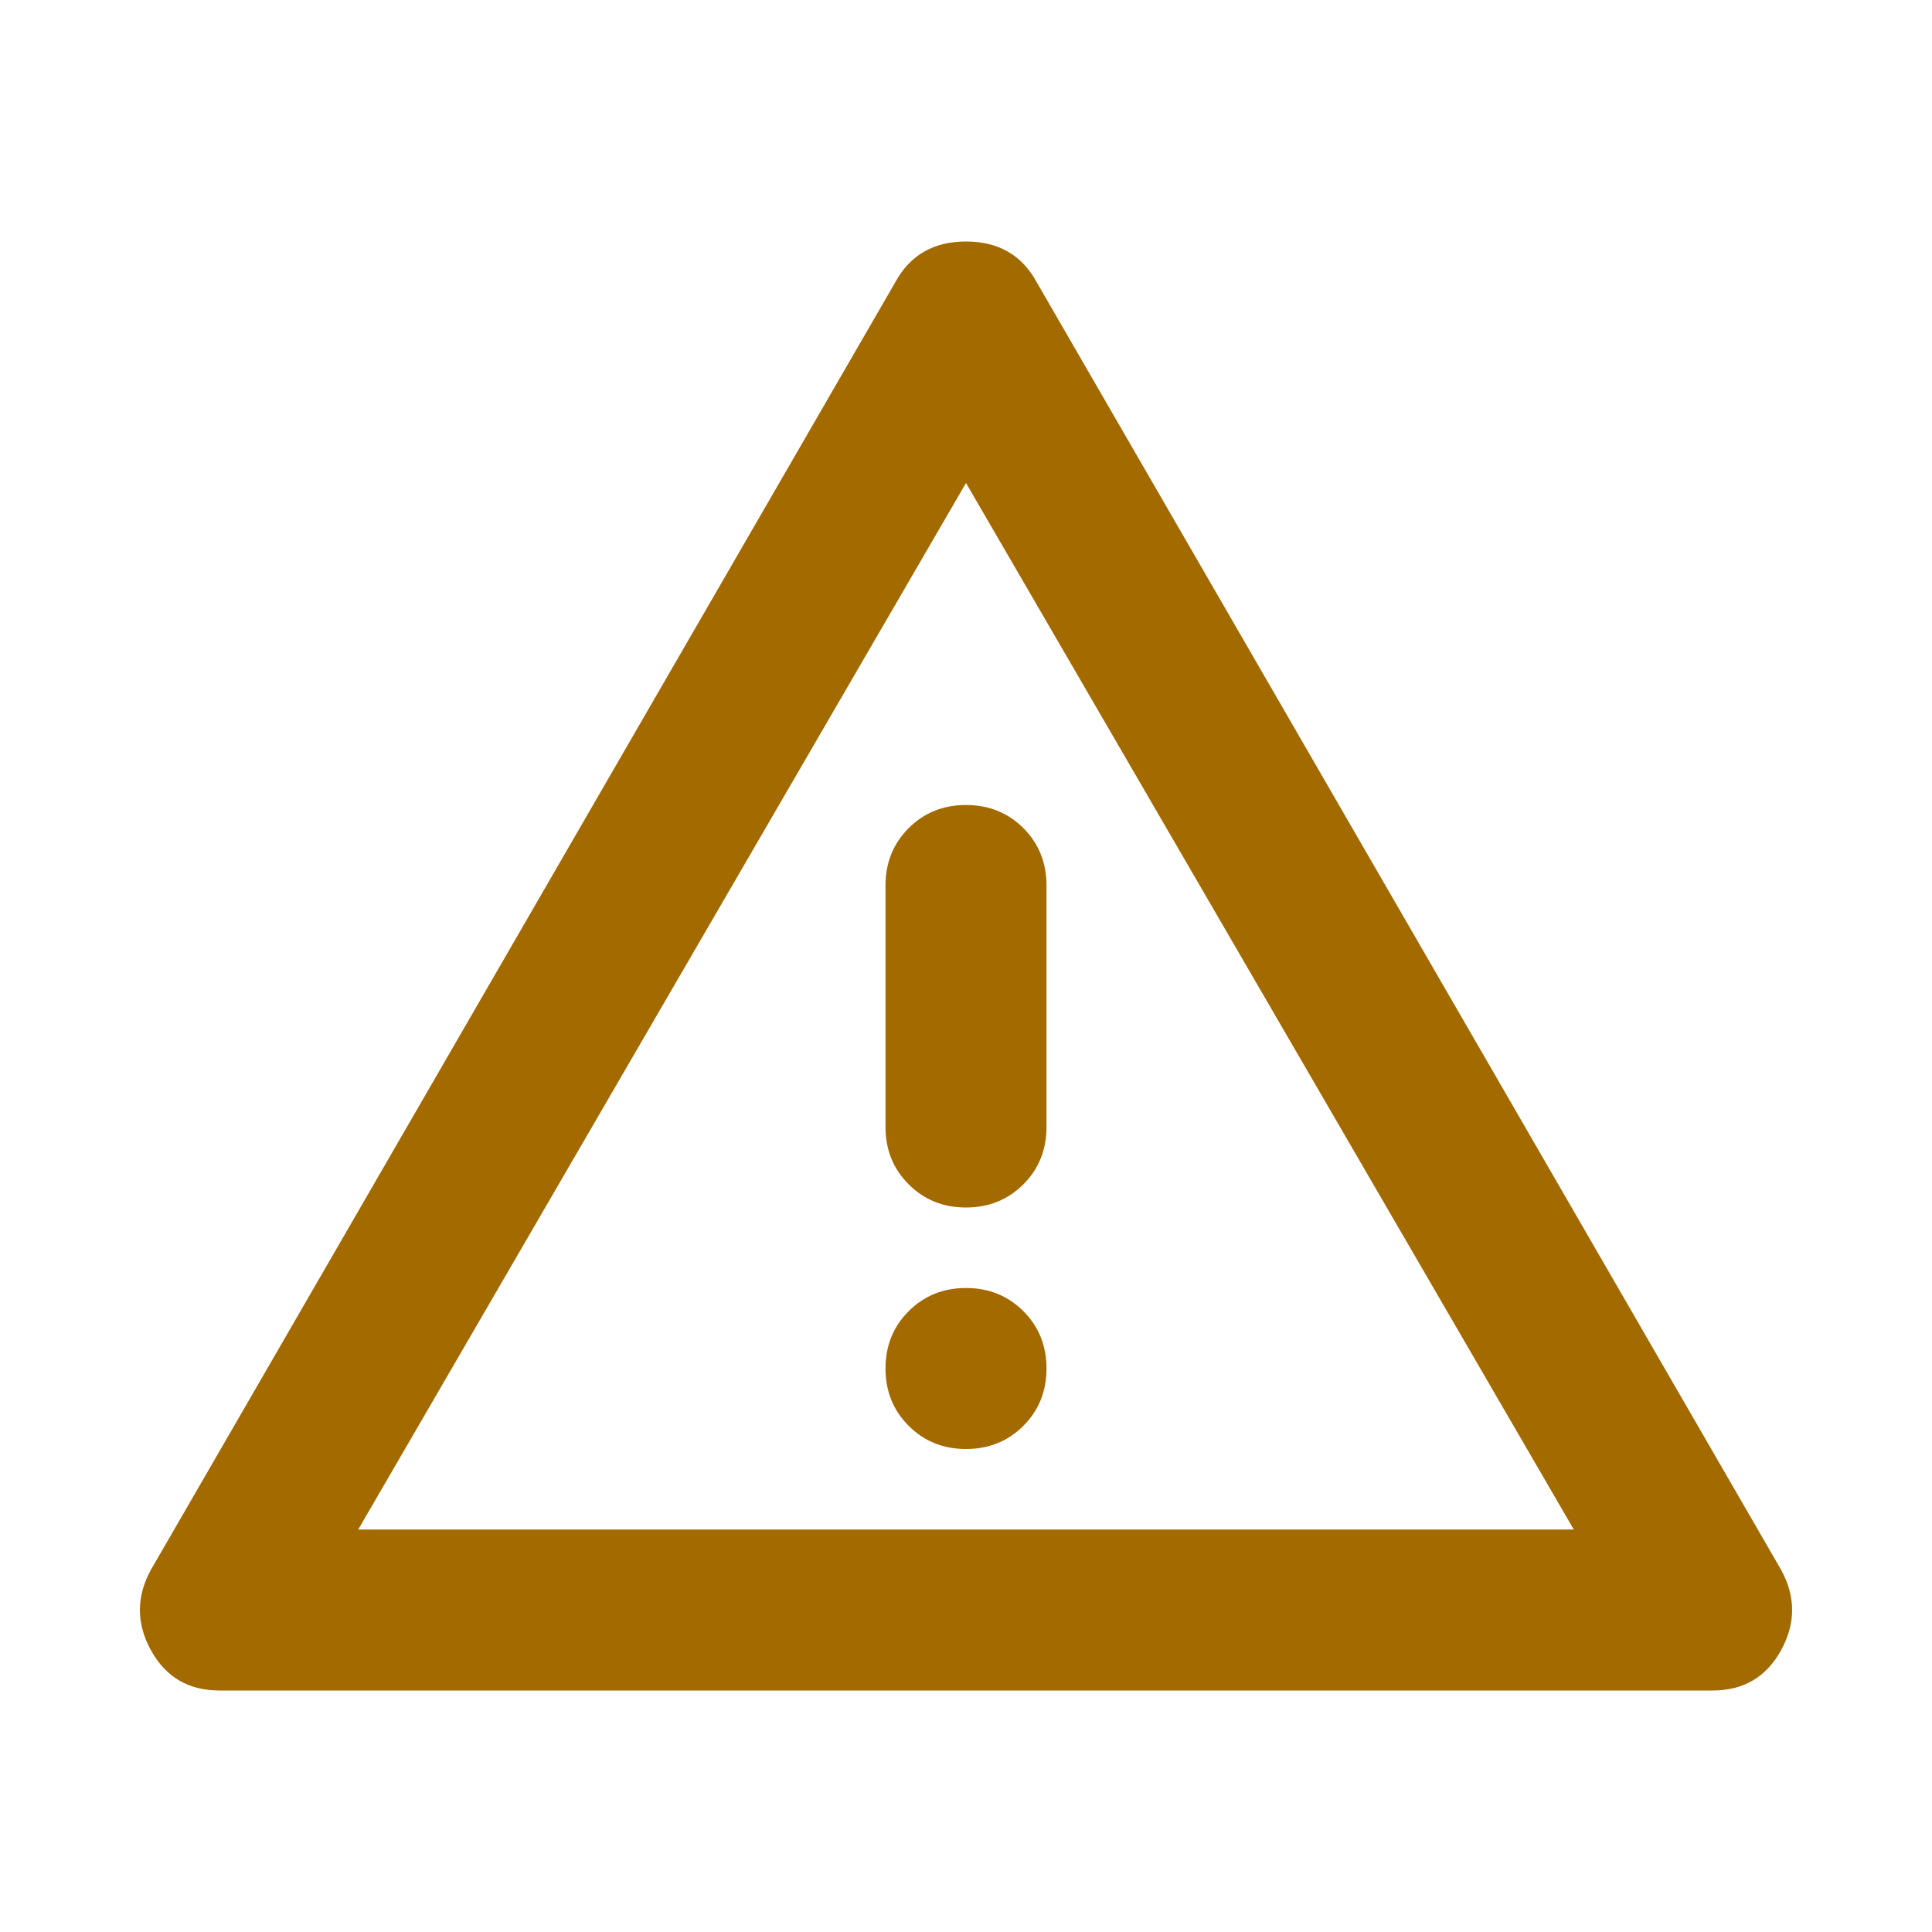
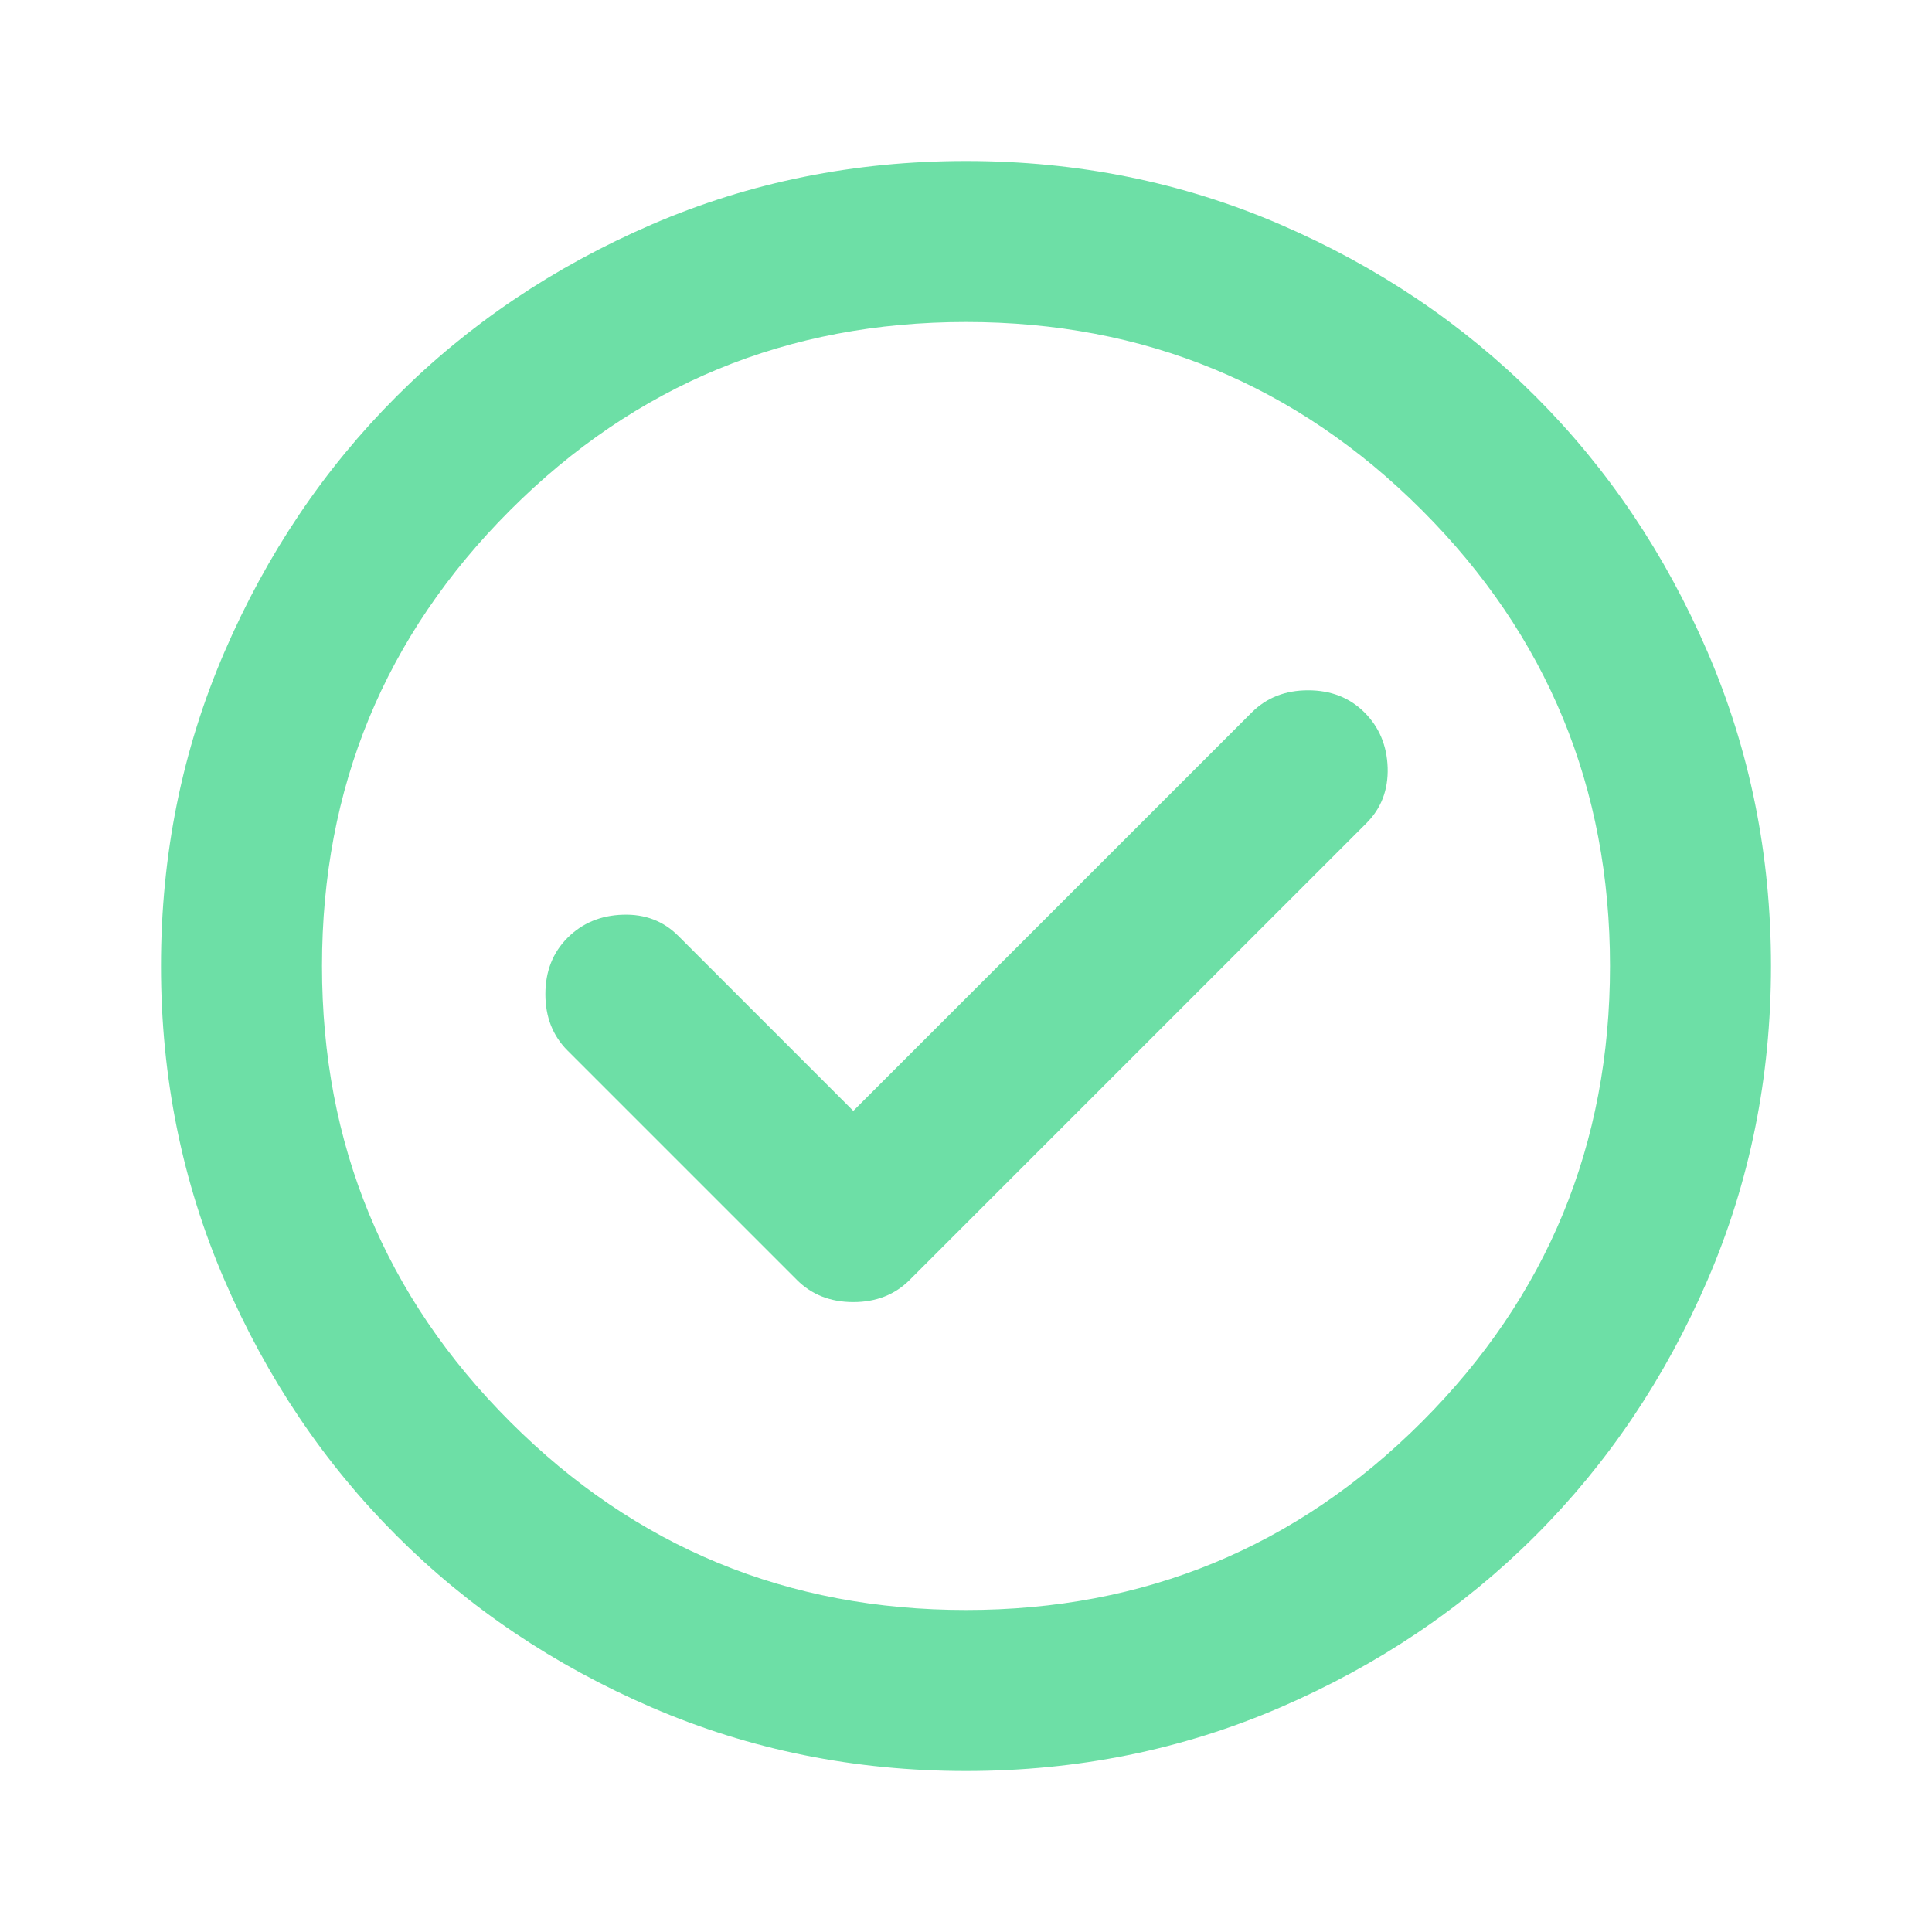
<svg xmlns="http://www.w3.org/2000/svg" width="24" height="24" viewBox="0 0 24 24" fill="none">
-   <mask id="mask0_2983_33" style="mask-type:alpha" maskUnits="userSpaceOnUse" x="0" y="0" width="24" height="24">
+   <mask id="mask0_3024_581" style="mask-type:alpha" maskUnits="userSpaceOnUse" x="0" y="0" width="24" height="24">
    <rect width="24" height="24" fill="#D9D9D9" />
  </mask>
-   <g mask="url(#mask0_2983_33)">
-     <path d="M2.725 21C2.342 21 2.058 20.833 1.875 20.5C1.692 20.167 1.692 19.833 1.875 19.5L11.125 3.5C11.308 3.167 11.6 3 12 3C12.4 3 12.692 3.167 12.875 3.5L22.125 19.5C22.308 19.833 22.308 20.167 22.125 20.5C21.942 20.833 21.658 21 21.275 21H2.725ZM12 10C11.717 10 11.479 10.096 11.288 10.287C11.096 10.479 11 10.717 11 11V14C11 14.283 11.096 14.521 11.288 14.712C11.479 14.904 11.717 15 12 15C12.283 15 12.521 14.904 12.713 14.712C12.904 14.521 13 14.283 13 14V11C13 10.717 12.904 10.479 12.713 10.287C12.521 10.096 12.283 10 12 10ZM12 18C12.283 18 12.521 17.904 12.713 17.712C12.904 17.521 13 17.283 13 17C13 16.717 12.904 16.479 12.713 16.288C12.521 16.096 12.283 16 12 16C11.717 16 11.479 16.096 11.288 16.288C11.096 16.479 11 16.717 11 17C11 17.283 11.096 17.521 11.288 17.712C11.479 17.904 11.717 18 12 18ZM4.45 19H19.55L12 6L4.45 19Z" fill="#A36A00" />
+   <g mask="url(#mask0_3024_581)">
+     <path d="M10.6 13.8L8.425 11.625C8.242 11.442 8.013 11.354 7.738 11.363C7.463 11.371 7.233 11.467 7.05 11.65C6.867 11.833 6.775 12.067 6.775 12.35C6.775 12.633 6.867 12.867 7.05 13.05L9.9 15.9C10.083 16.083 10.317 16.175 10.6 16.175C10.883 16.175 11.117 16.083 11.3 15.9L16.975 10.225C17.158 10.042 17.246 9.812 17.238 9.537C17.229 9.262 17.133 9.033 16.95 8.85C16.767 8.667 16.533 8.575 16.25 8.575C15.967 8.575 15.733 8.667 15.55 8.85L10.6 13.8ZM12 22C10.617 22 9.317 21.737 8.1 21.212C6.883 20.687 5.825 19.975 4.925 19.075C4.025 18.175 3.313 17.117 2.788 15.9C2.263 14.683 2 13.383 2 12C2 10.617 2.263 9.317 2.788 8.1C3.313 6.883 4.025 5.825 4.925 4.925C5.825 4.025 6.883 3.312 8.1 2.787C9.317 2.262 10.617 2 12 2C13.383 2 14.683 2.262 15.9 2.787C17.117 3.312 18.175 4.025 19.075 4.925C19.975 5.825 20.687 6.883 21.212 8.1C21.737 9.317 22 10.617 22 12C22 13.383 21.737 14.683 21.212 15.9C20.687 17.117 19.975 18.175 19.075 19.075C18.175 19.975 17.117 20.687 15.9 21.212C14.683 21.737 13.383 22 12 22ZM12 20C14.217 20 16.104 19.221 17.663 17.663C19.221 16.104 20 14.217 20 12C20 9.783 19.221 7.896 17.663 6.337C16.104 4.779 14.217 4 12 4C9.783 4 7.896 4.779 6.338 6.337C4.779 7.896 4 9.783 4 12C4 14.217 4.779 16.104 6.338 17.663C7.896 19.221 9.783 20 12 20Z" fill="#6DDFA6" />
  </g>
</svg>
